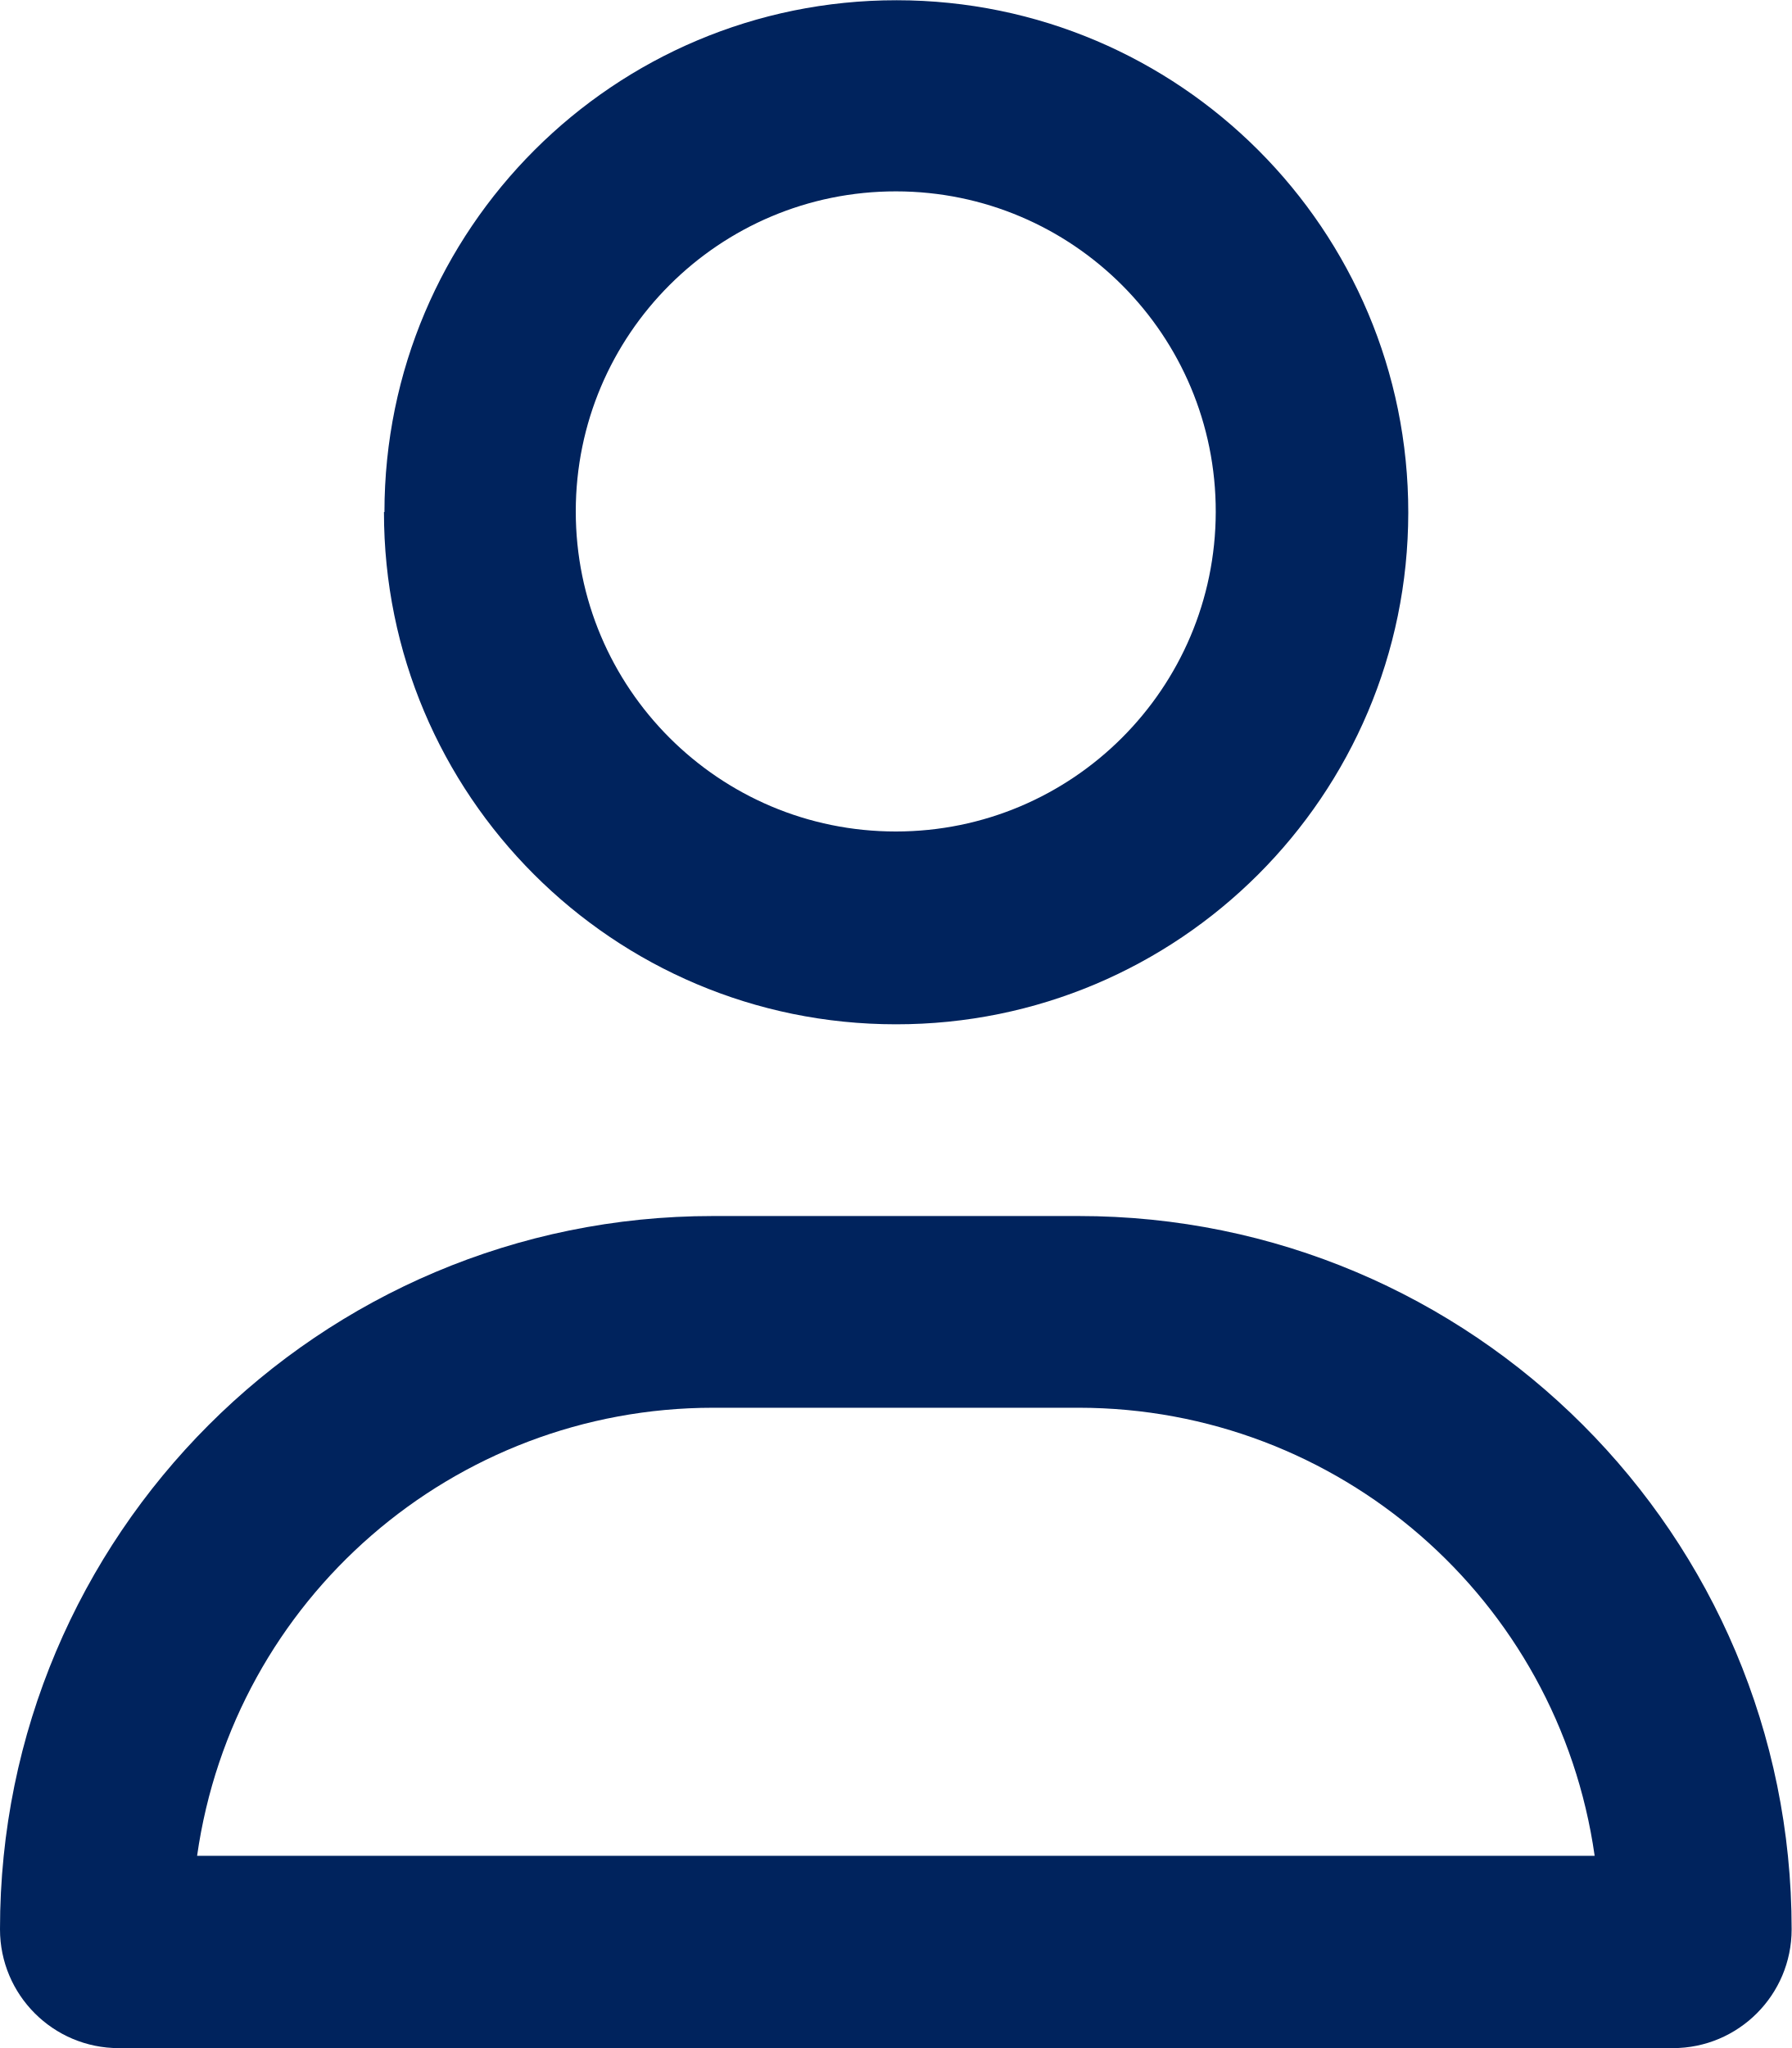
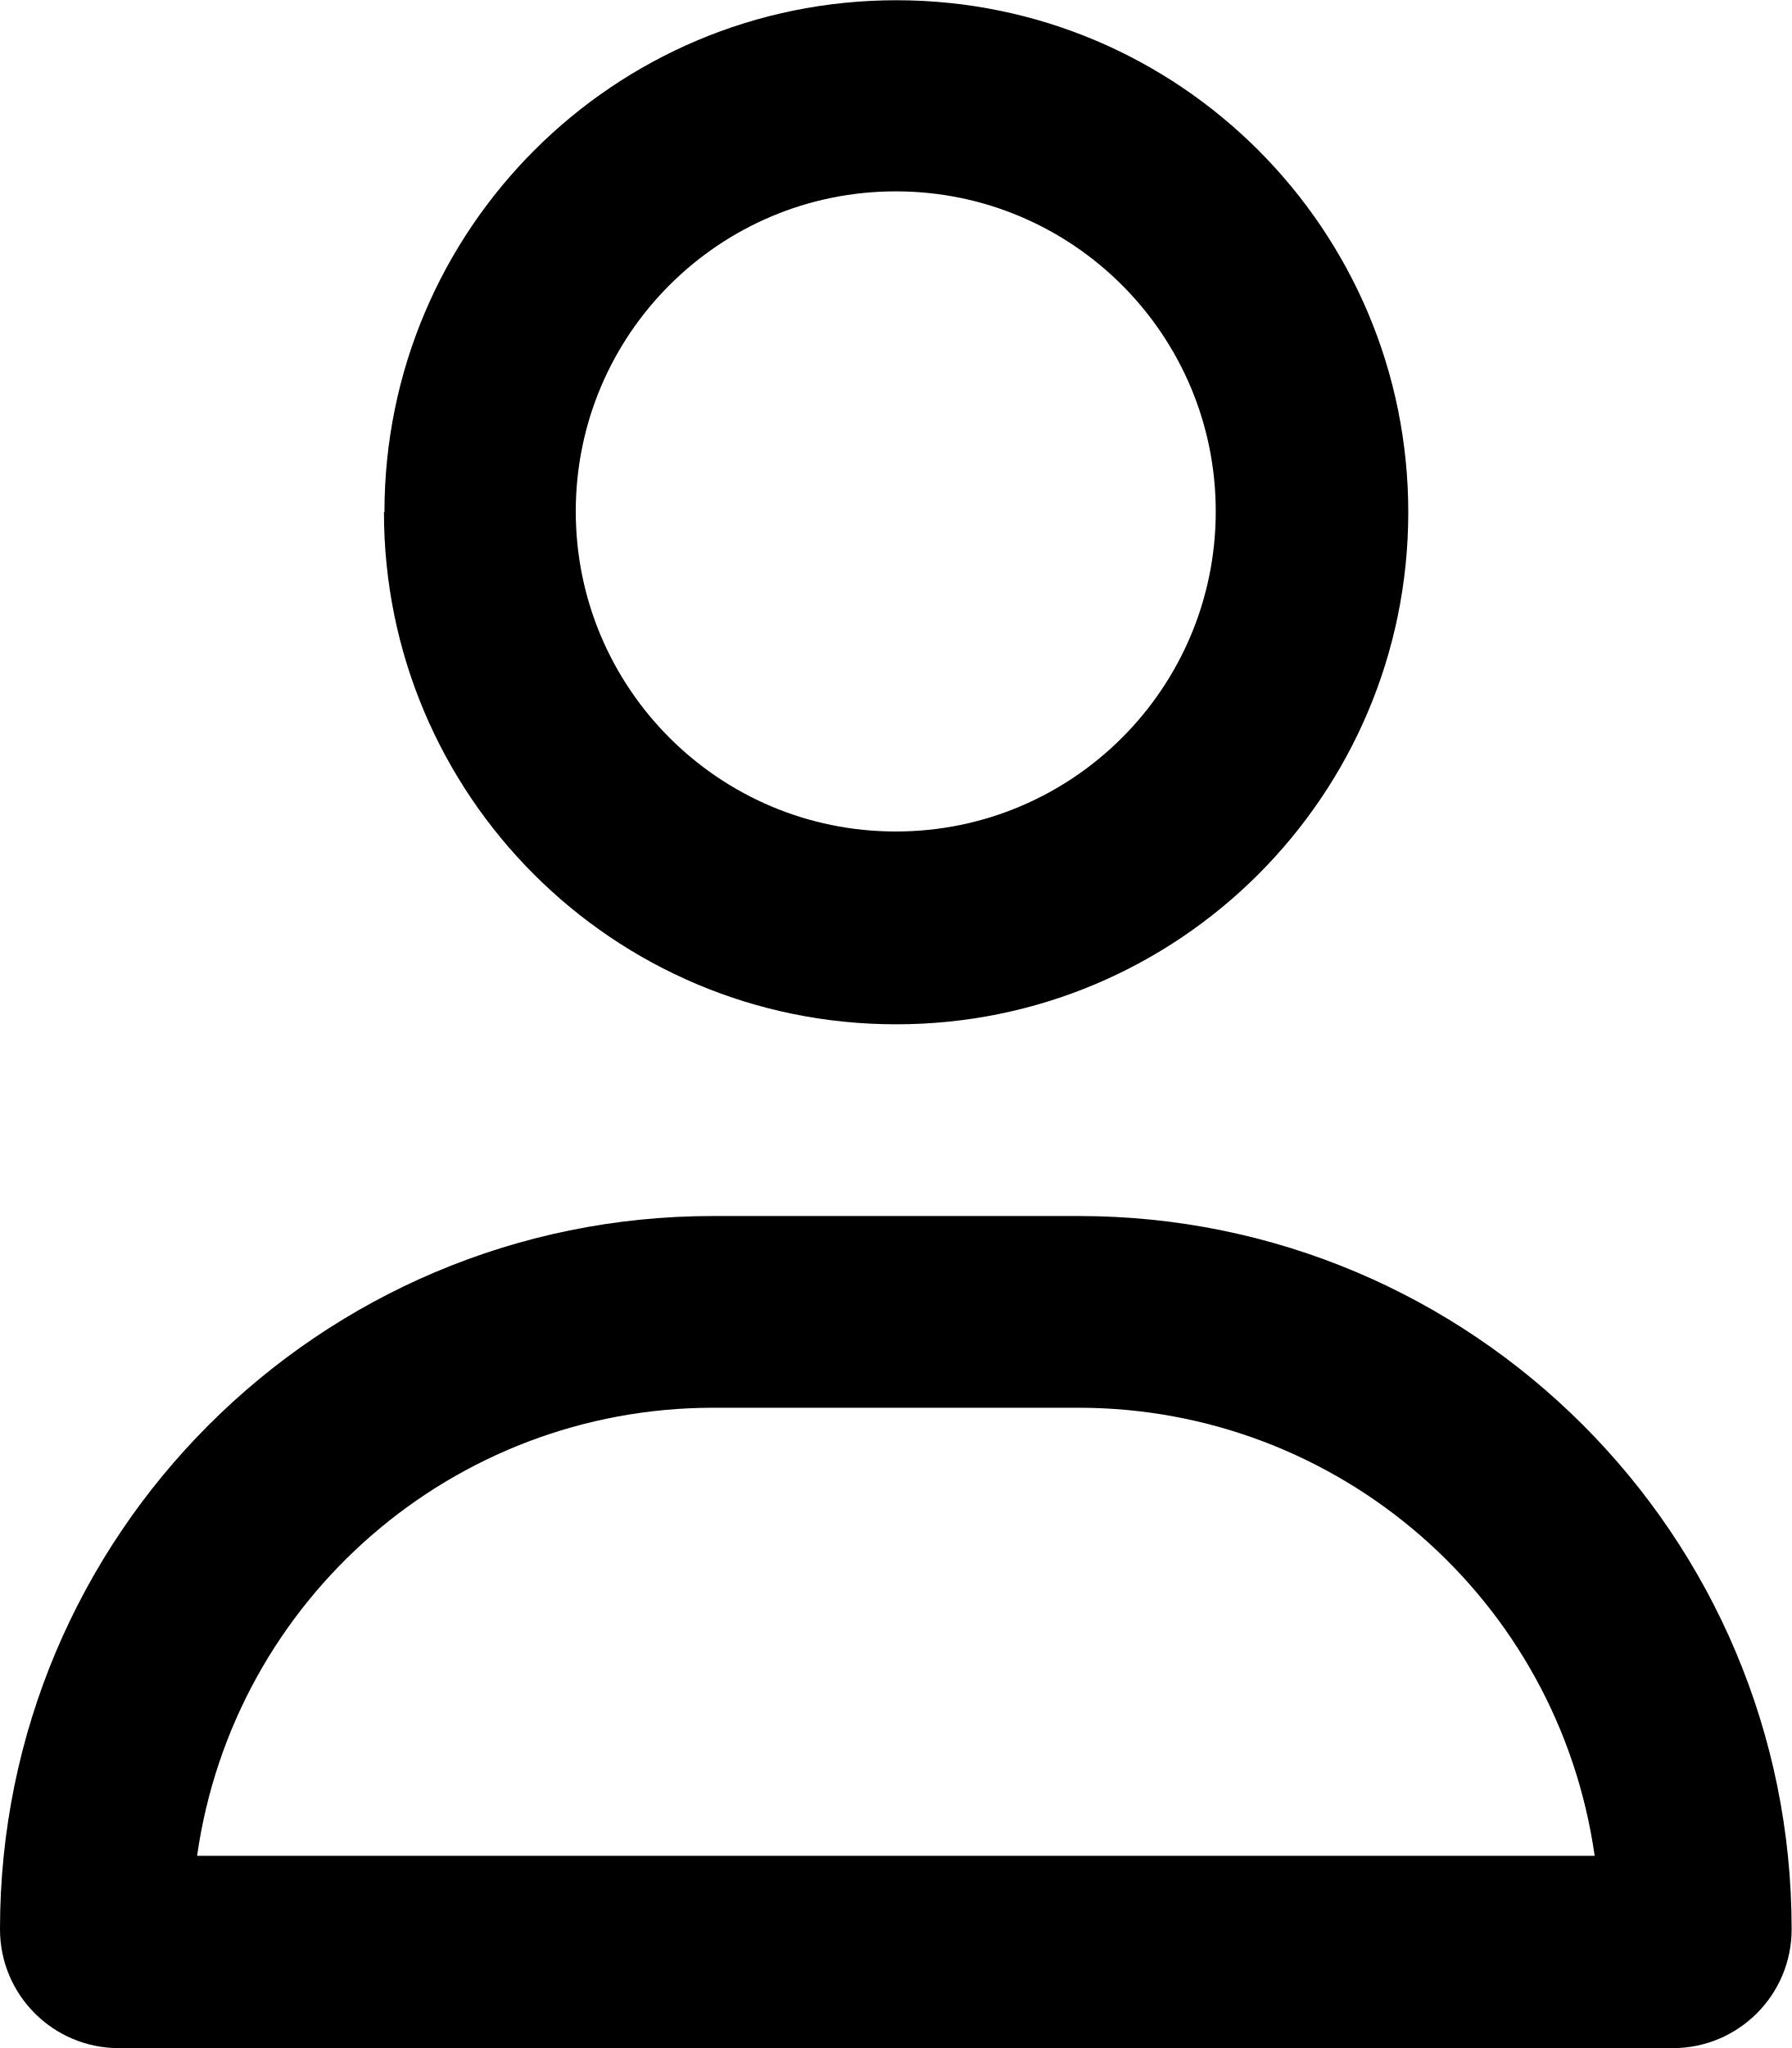
<svg xmlns="http://www.w3.org/2000/svg" width="14.871" height="16.995" viewBox="0 0 14.871 16.995">
-   <path id="Icon_fa-regular-user" data-name="Icon fa-regular-user" d="M10.091,4.249A2.656,2.656,0,1,0,7.436,6.9,2.656,2.656,0,0,0,10.091,4.249Zm-6.9,0A4.249,4.249,0,1,1,7.436,8.5,4.249,4.249,0,0,1,3.187,4.249ZM1.636,15.4h11.6a4.327,4.327,0,0,0-4.282-3.718H5.919A4.327,4.327,0,0,0,1.636,15.4ZM0,16.01a5.917,5.917,0,0,1,5.919-5.919H8.952a5.917,5.917,0,0,1,5.919,5.919.986.986,0,0,1-.986.986H.986A.986.986,0,0,1,0,16.01Z" fill="#00235d" />
+   <path id="Icon_fa-regular-user" data-name="Icon fa-regular-user" d="M10.091,4.249A2.656,2.656,0,1,0,7.436,6.9,2.656,2.656,0,0,0,10.091,4.249Zm-6.9,0A4.249,4.249,0,1,1,7.436,8.5,4.249,4.249,0,0,1,3.187,4.249ZM1.636,15.4h11.6a4.327,4.327,0,0,0-4.282-3.718H5.919A4.327,4.327,0,0,0,1.636,15.4ZM0,16.01a5.917,5.917,0,0,1,5.919-5.919H8.952a5.917,5.917,0,0,1,5.919,5.919.986.986,0,0,1-.986.986H.986A.986.986,0,0,1,0,16.01Z" fill="currentColor" />
</svg>
